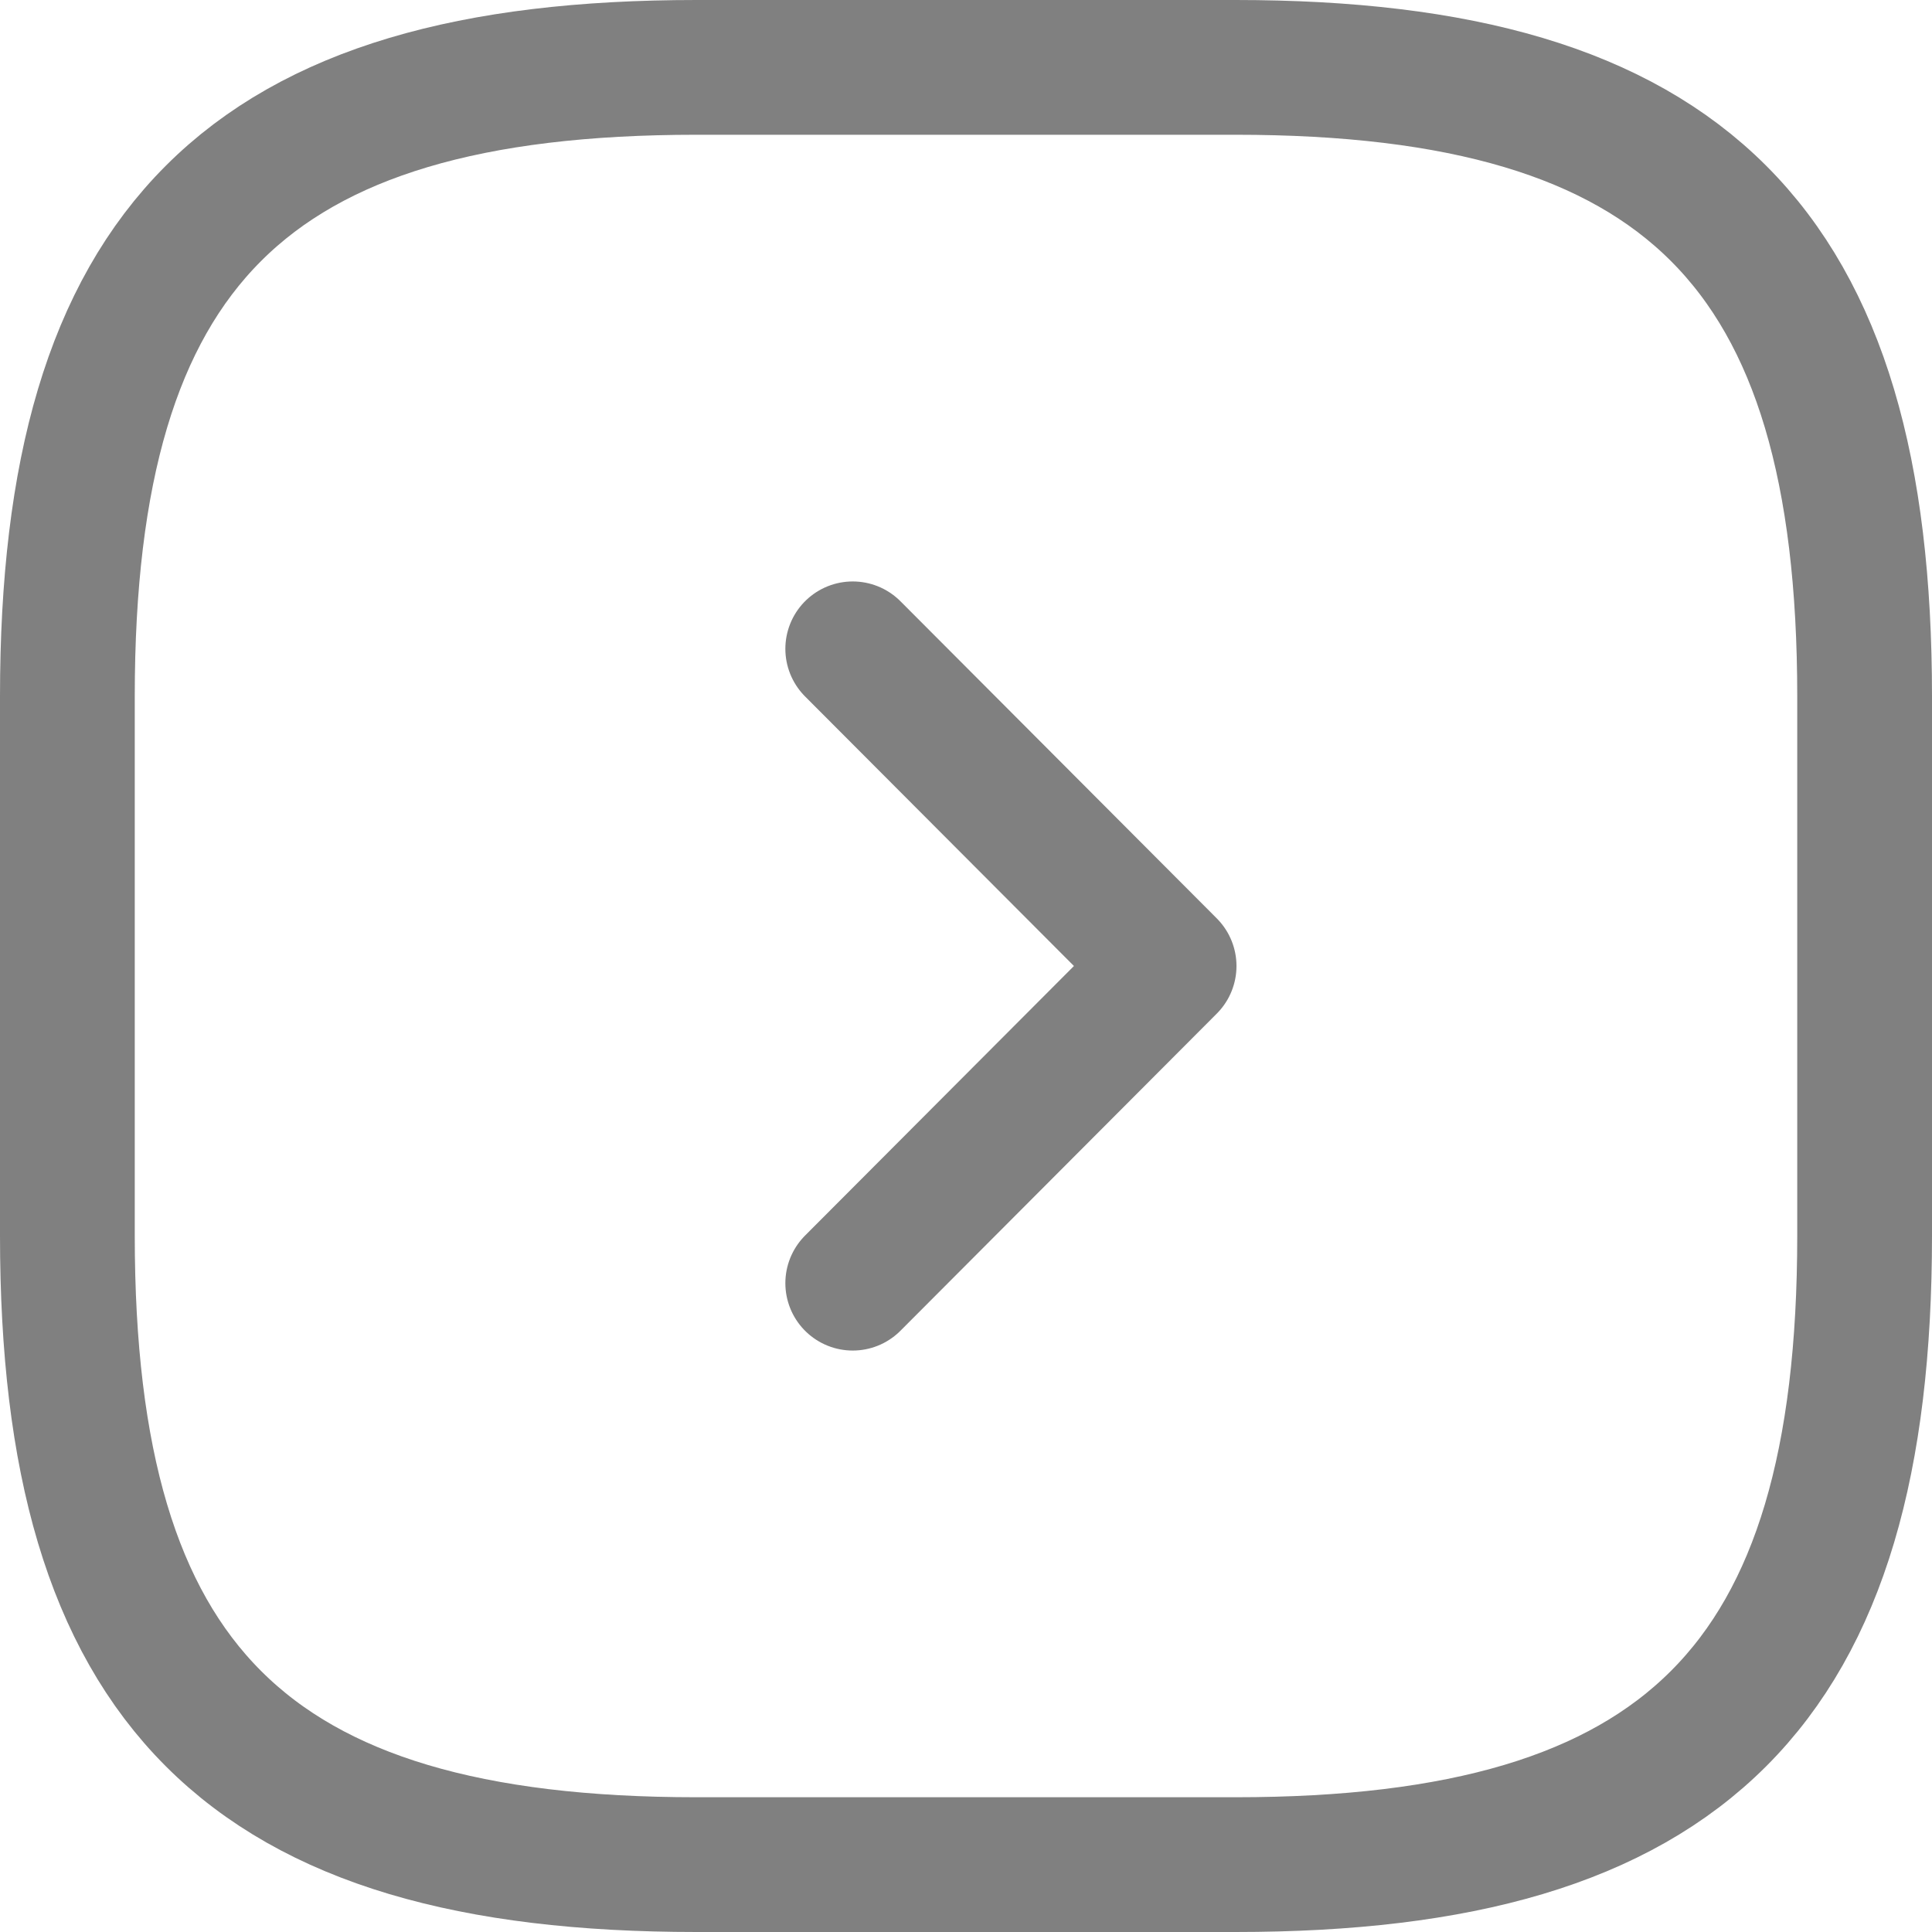
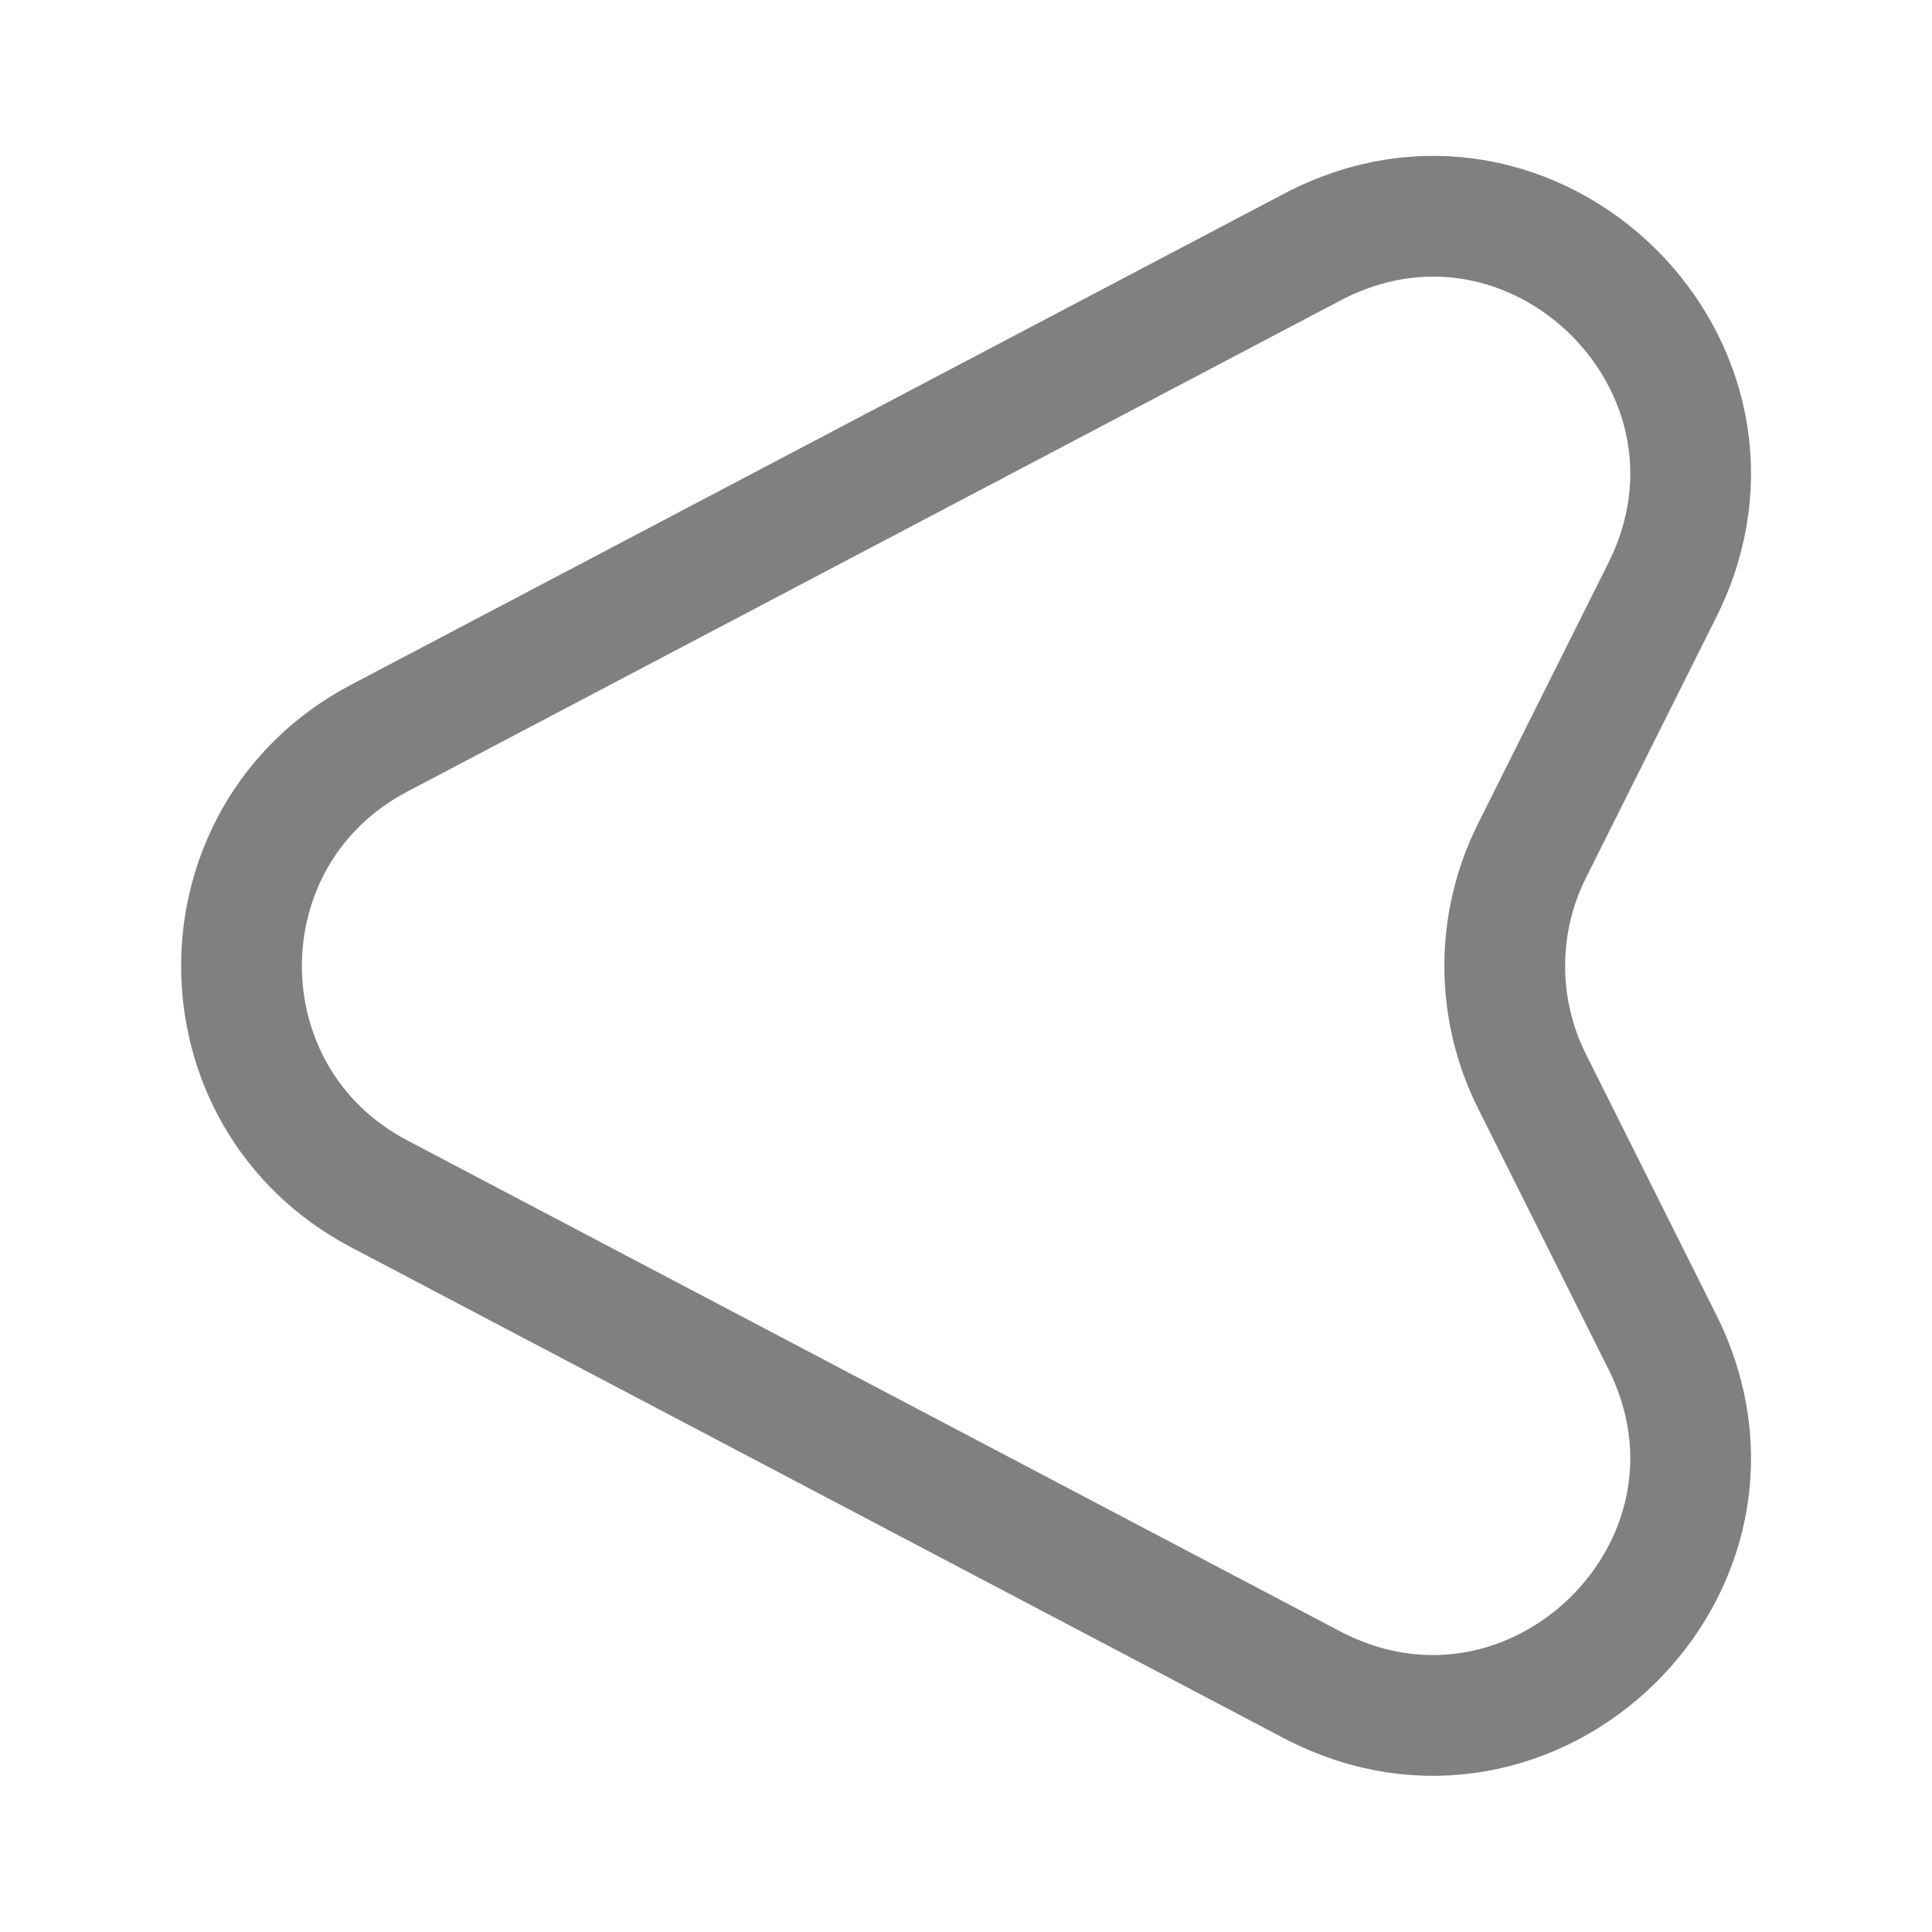
- <svg xmlns="http://www.w3.org/2000/svg" width="800px" height="800px" viewBox="0 0 24 24" fill="none" version="1.1" id="svg2">
-   <defs id="defs2" />
-   <path d="m 8.651,23.163 h 6.698 c 5.581,0 7.814,-2.233 7.814,-7.814 V 8.651 c 0,-5.581 -2.233,-7.814 -7.814,-7.814 H 8.651 c -5.581,0 -7.814,2.233 -7.814,7.814 v 6.698 c 0,5.581 2.233,7.814 7.814,7.814 z" stroke="#292D32" stroke-width="1.674" stroke-linecap="round" stroke-linejoin="round" id="path1" style="stroke:#808080;stroke-opacity:1" />
-   <path d="M 10.593,15.94 14.523,12 10.593,8.06" stroke="#292D32" stroke-width="1.674" stroke-linecap="round" stroke-linejoin="round" id="path2" style="stroke:#808080;stroke-opacity:1" />
+ <svg xmlns="http://www.w3.org/2000/svg" width="800px" height="800px" viewBox="0 0 24 24" fill="none" version="1.1" id="svg1">
+   <defs id="defs1" />
+   <path d="M4.71 9.17L16.3 3.07C19.05 1.62 22.04 4.55 20.65 7.33L19.03 10.57C18.58 11.47 18.58 12.53 19.03 13.43L20.65 16.67C22.04 19.45 19.05 22.37 16.3 20.93L4.71 14.83C2.43 13.63 2.43 10.37 4.71 9.17Z" stroke="#292D32" stroke-width="1.5" stroke-linecap="round" stroke-linejoin="round" id="path1" style="stroke:#808080;stroke-opacity:1" />
</svg>
